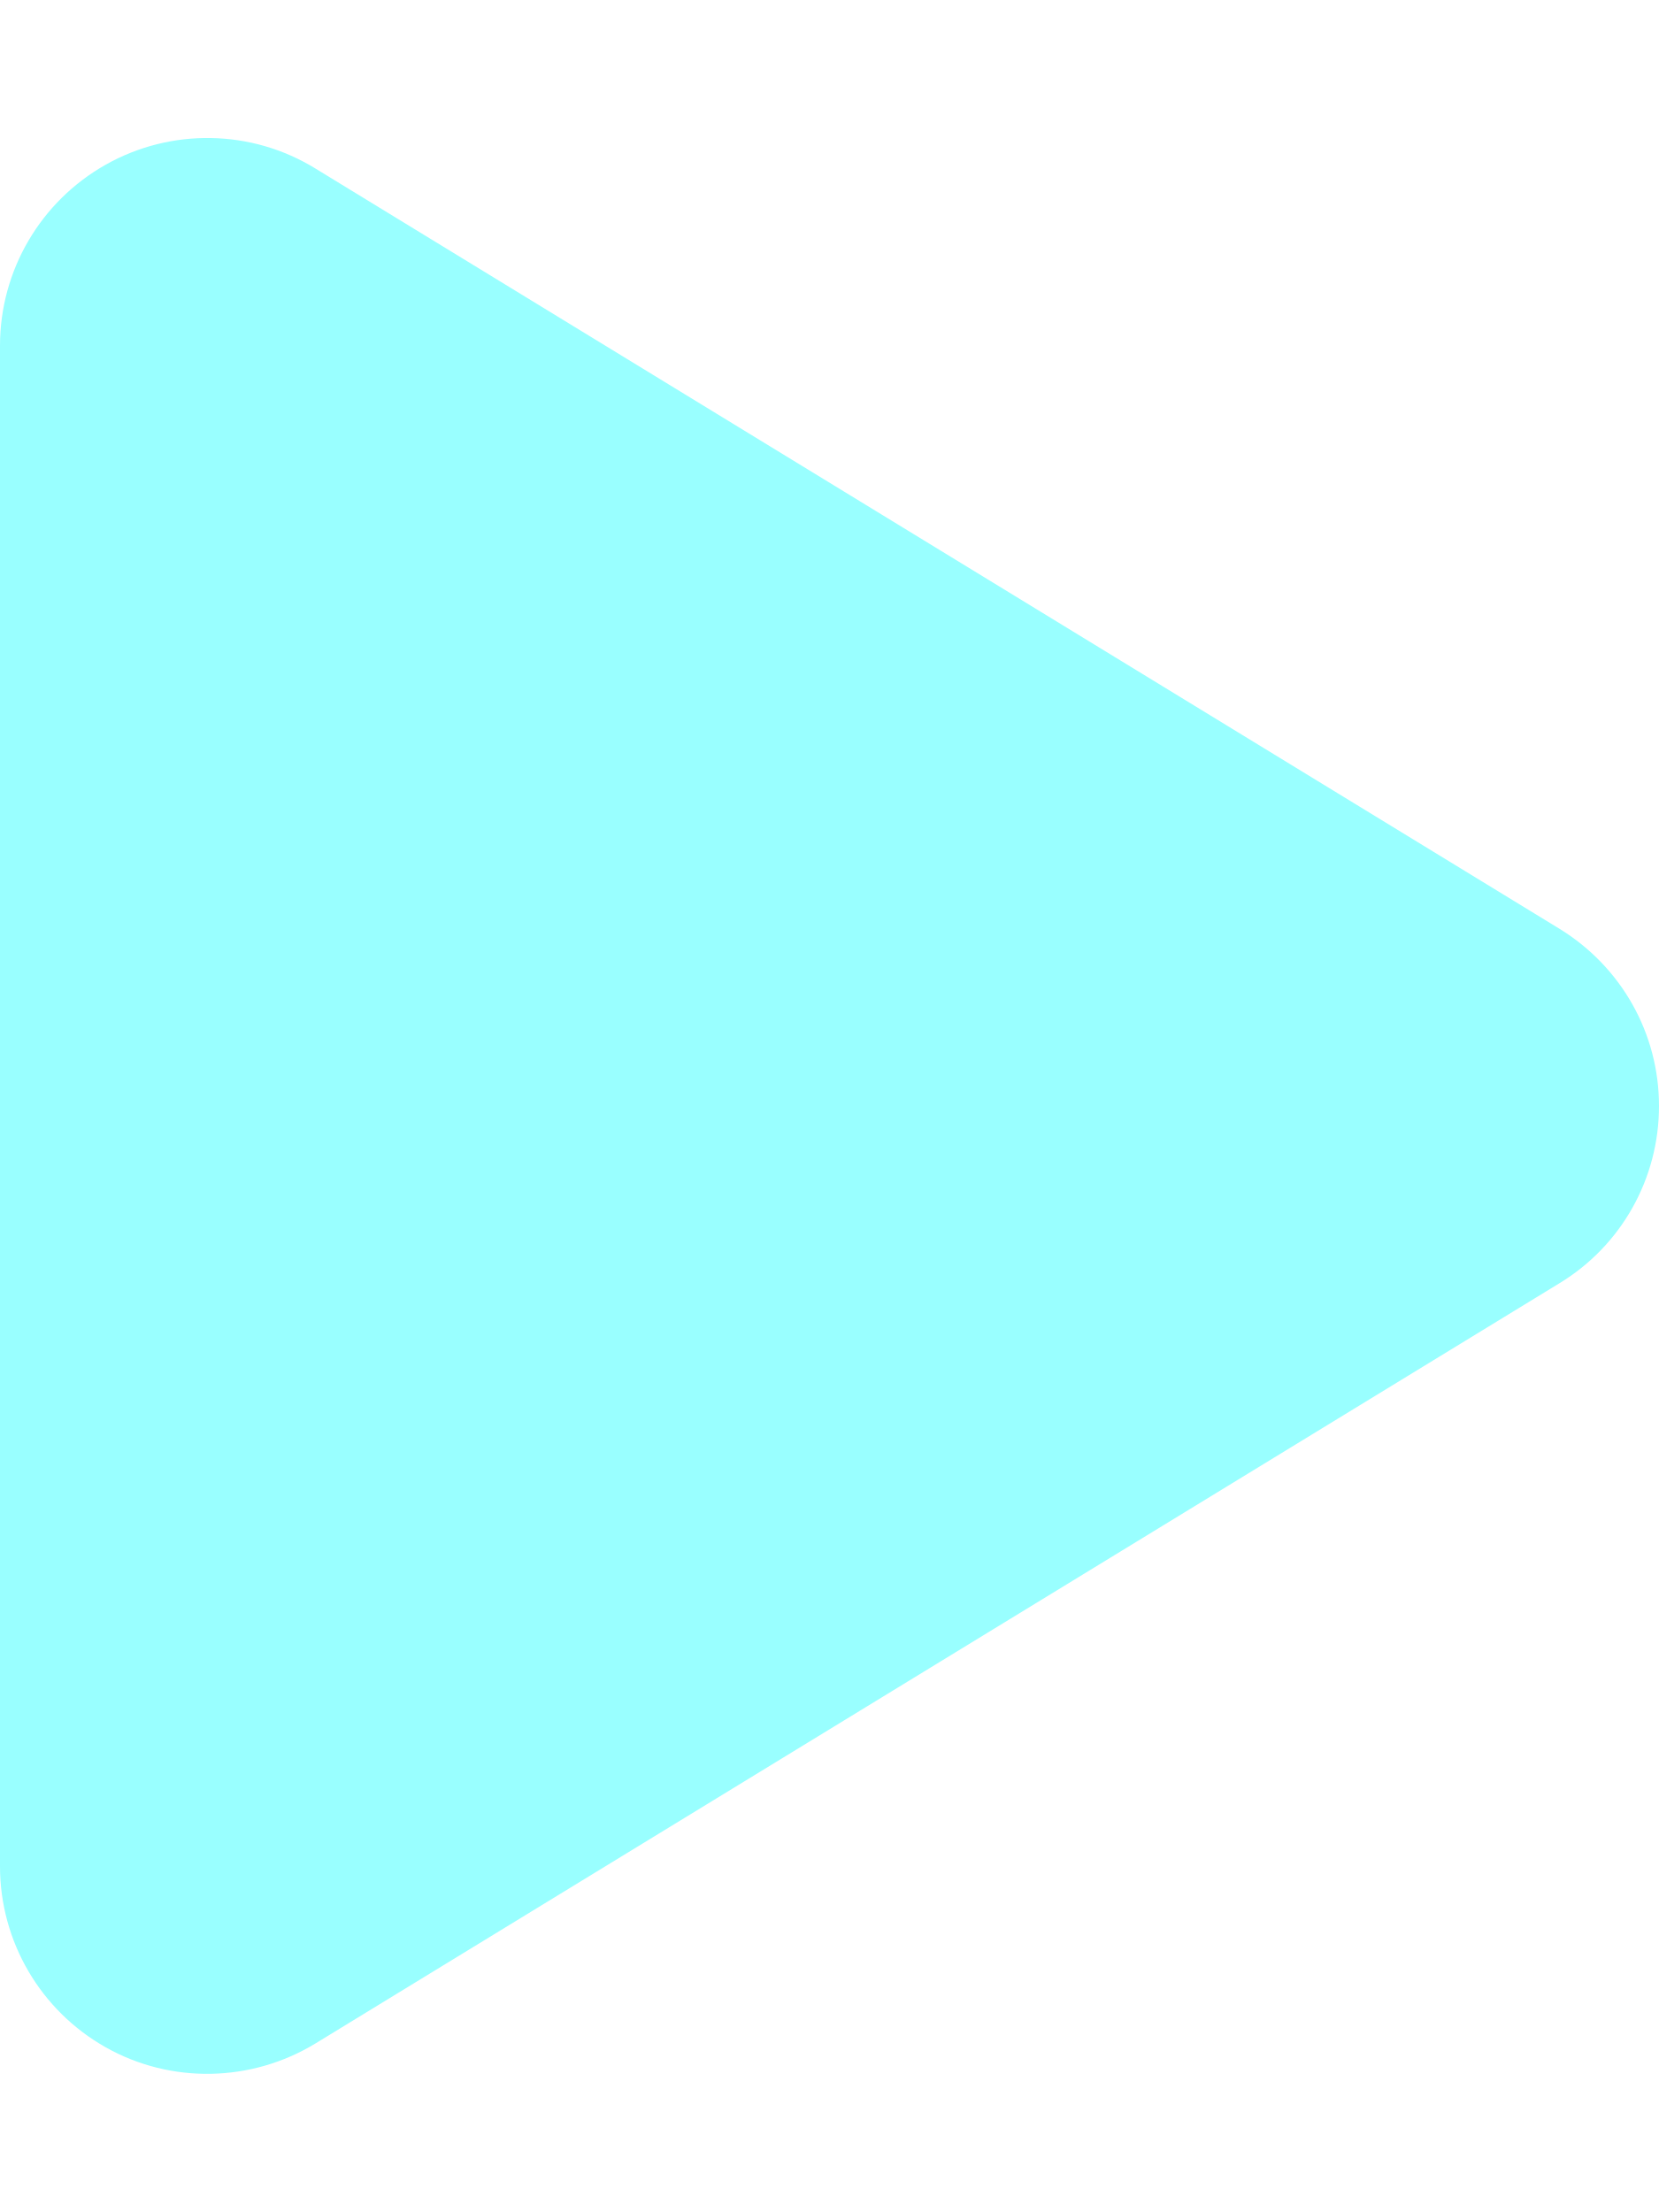
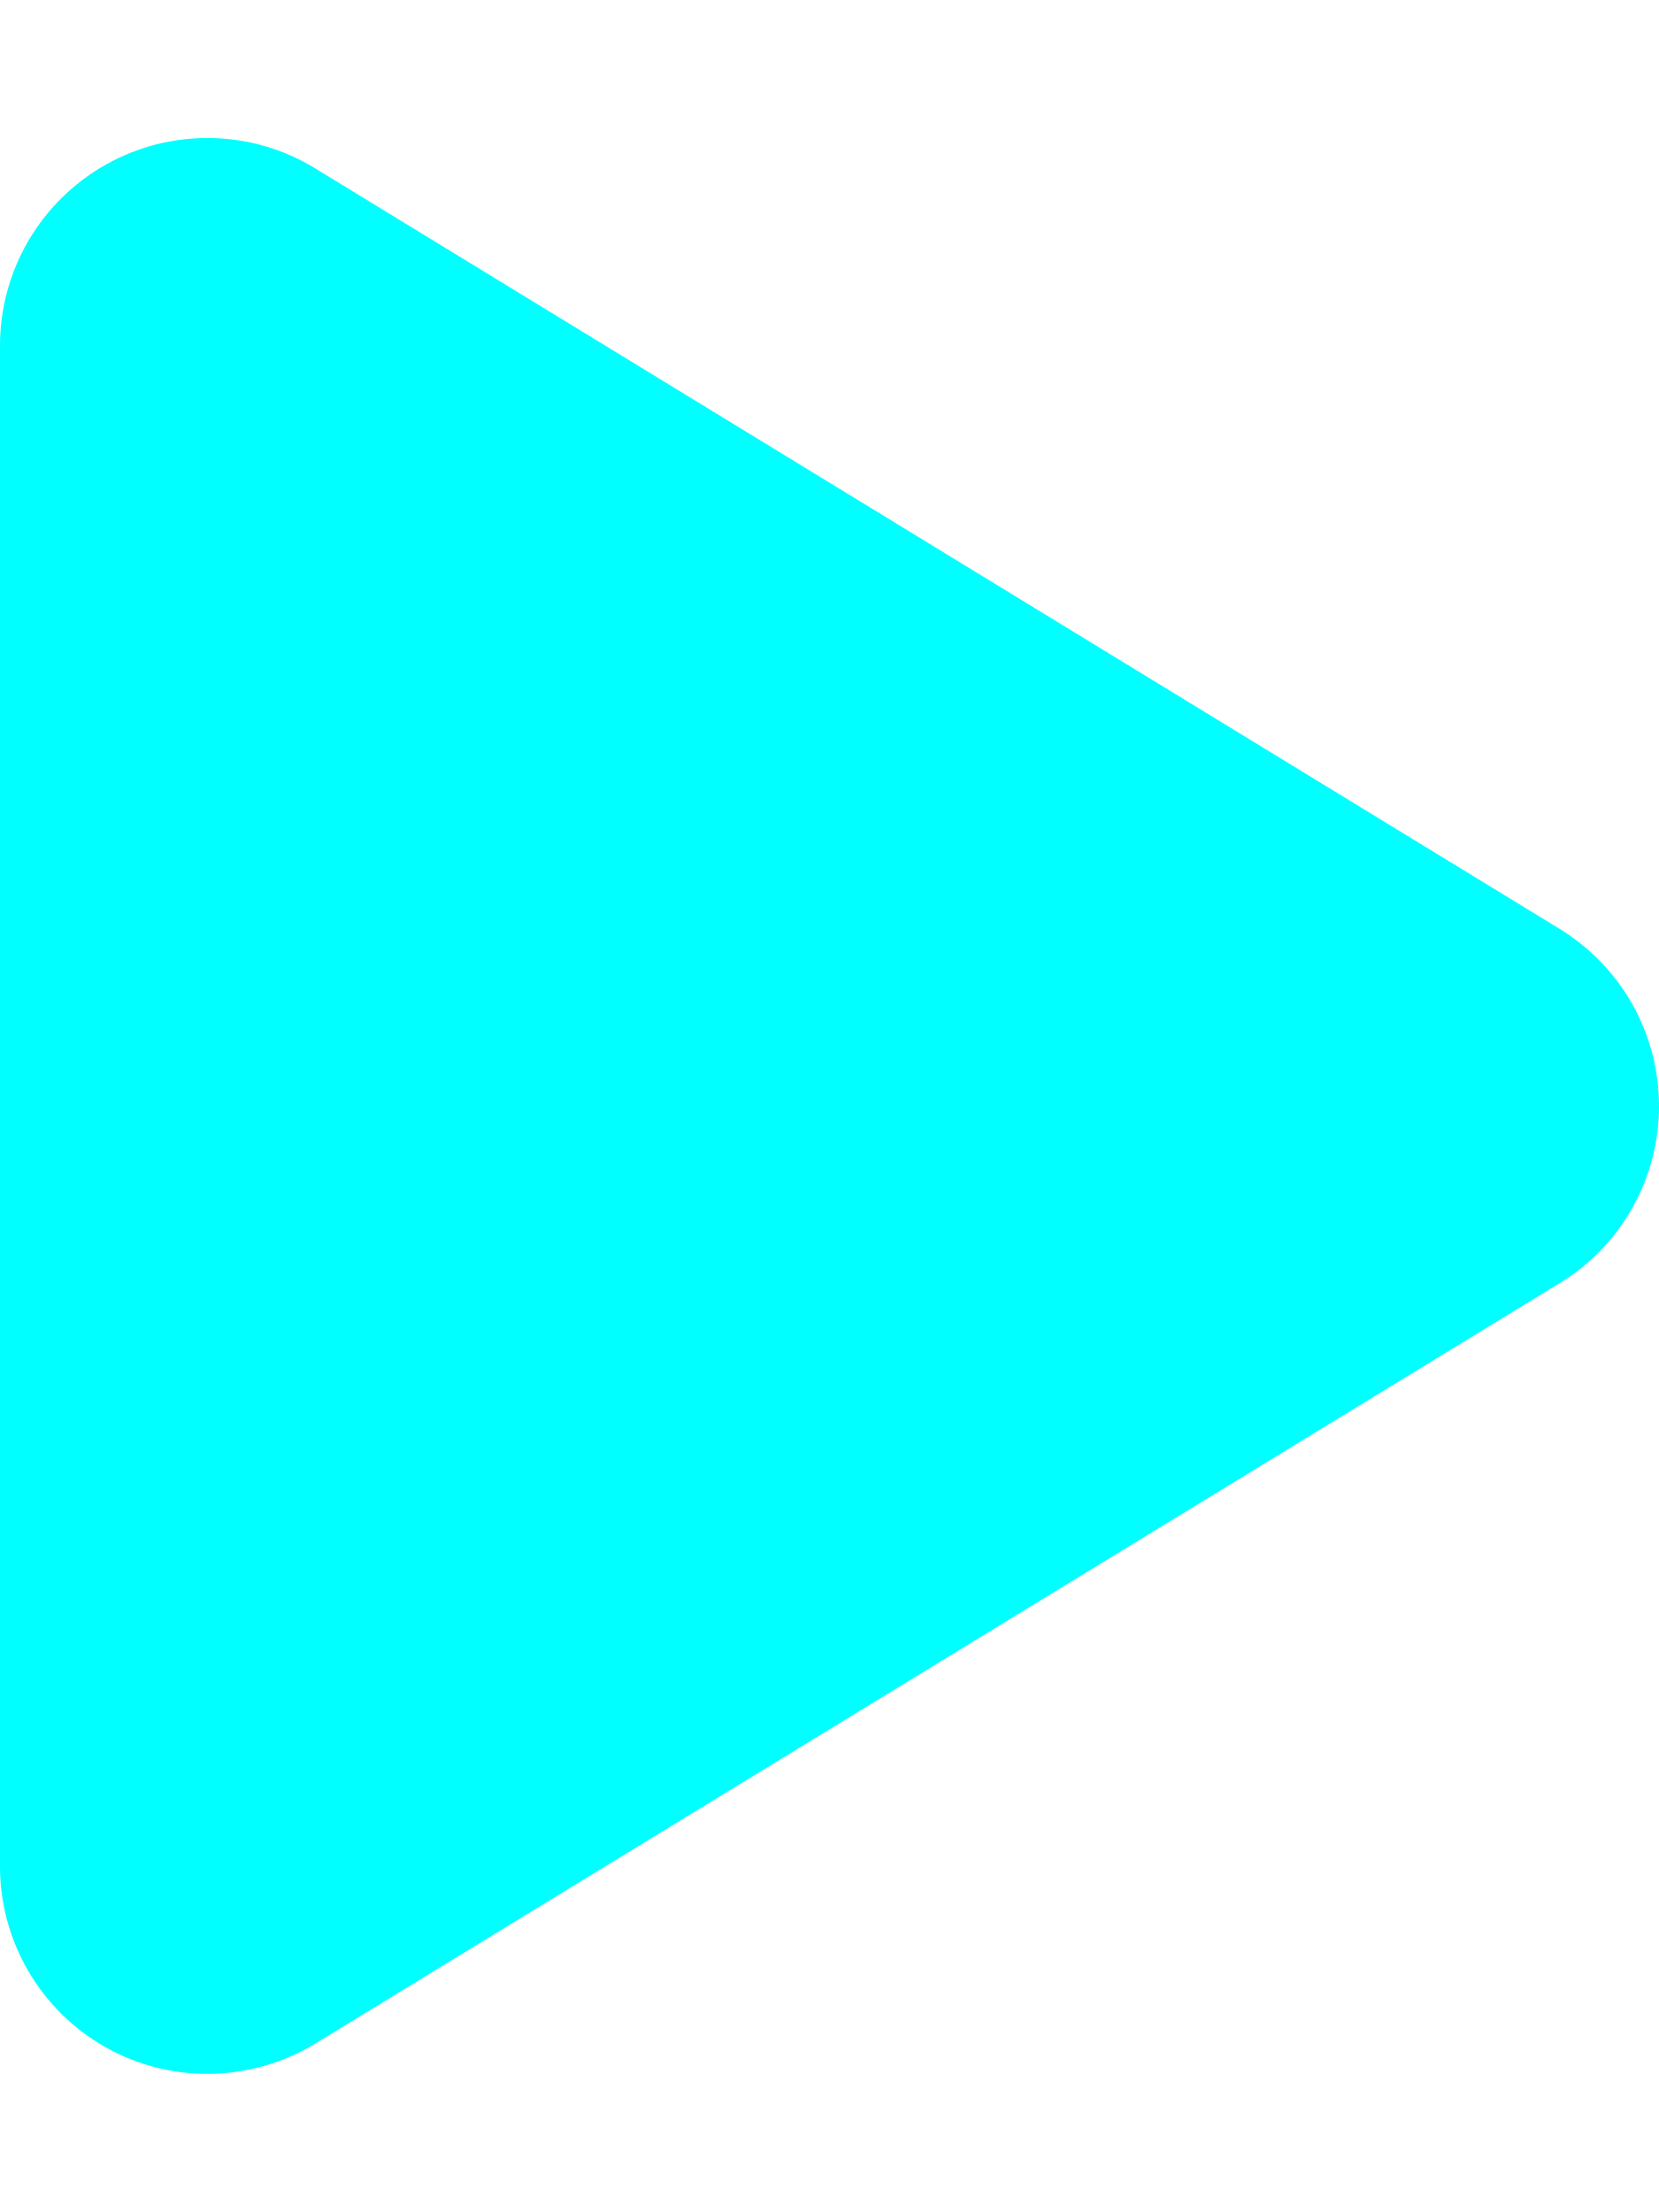
<svg xmlns="http://www.w3.org/2000/svg" height="16" width="12" viewBox="0 0 384 512">
-   <path d="M73 39c-14.8-9.1-33.4-9.4-48.5-.9S0 62.6 0 80V432c0 17.4 9.4 33.4 24.5 41.9s33.7 8.1 48.5-.9L361 297c14.3-8.7 23-24.2 23-41s-8.7-32.2-23-41L73 39z" fill="rgba(0,255,255,0.4)" />
+   <path d="M73 39c-14.8-9.1-33.4-9.4-48.5-.9S0 62.6 0 80V432c0 17.4 9.4 33.4 24.5 41.9s33.7 8.1 48.5-.9L361 297c14.3-8.7 23-24.2 23-41s-8.7-32.2-23-41L73 39z" fill="rgba(0,255,255)" />
</svg>
